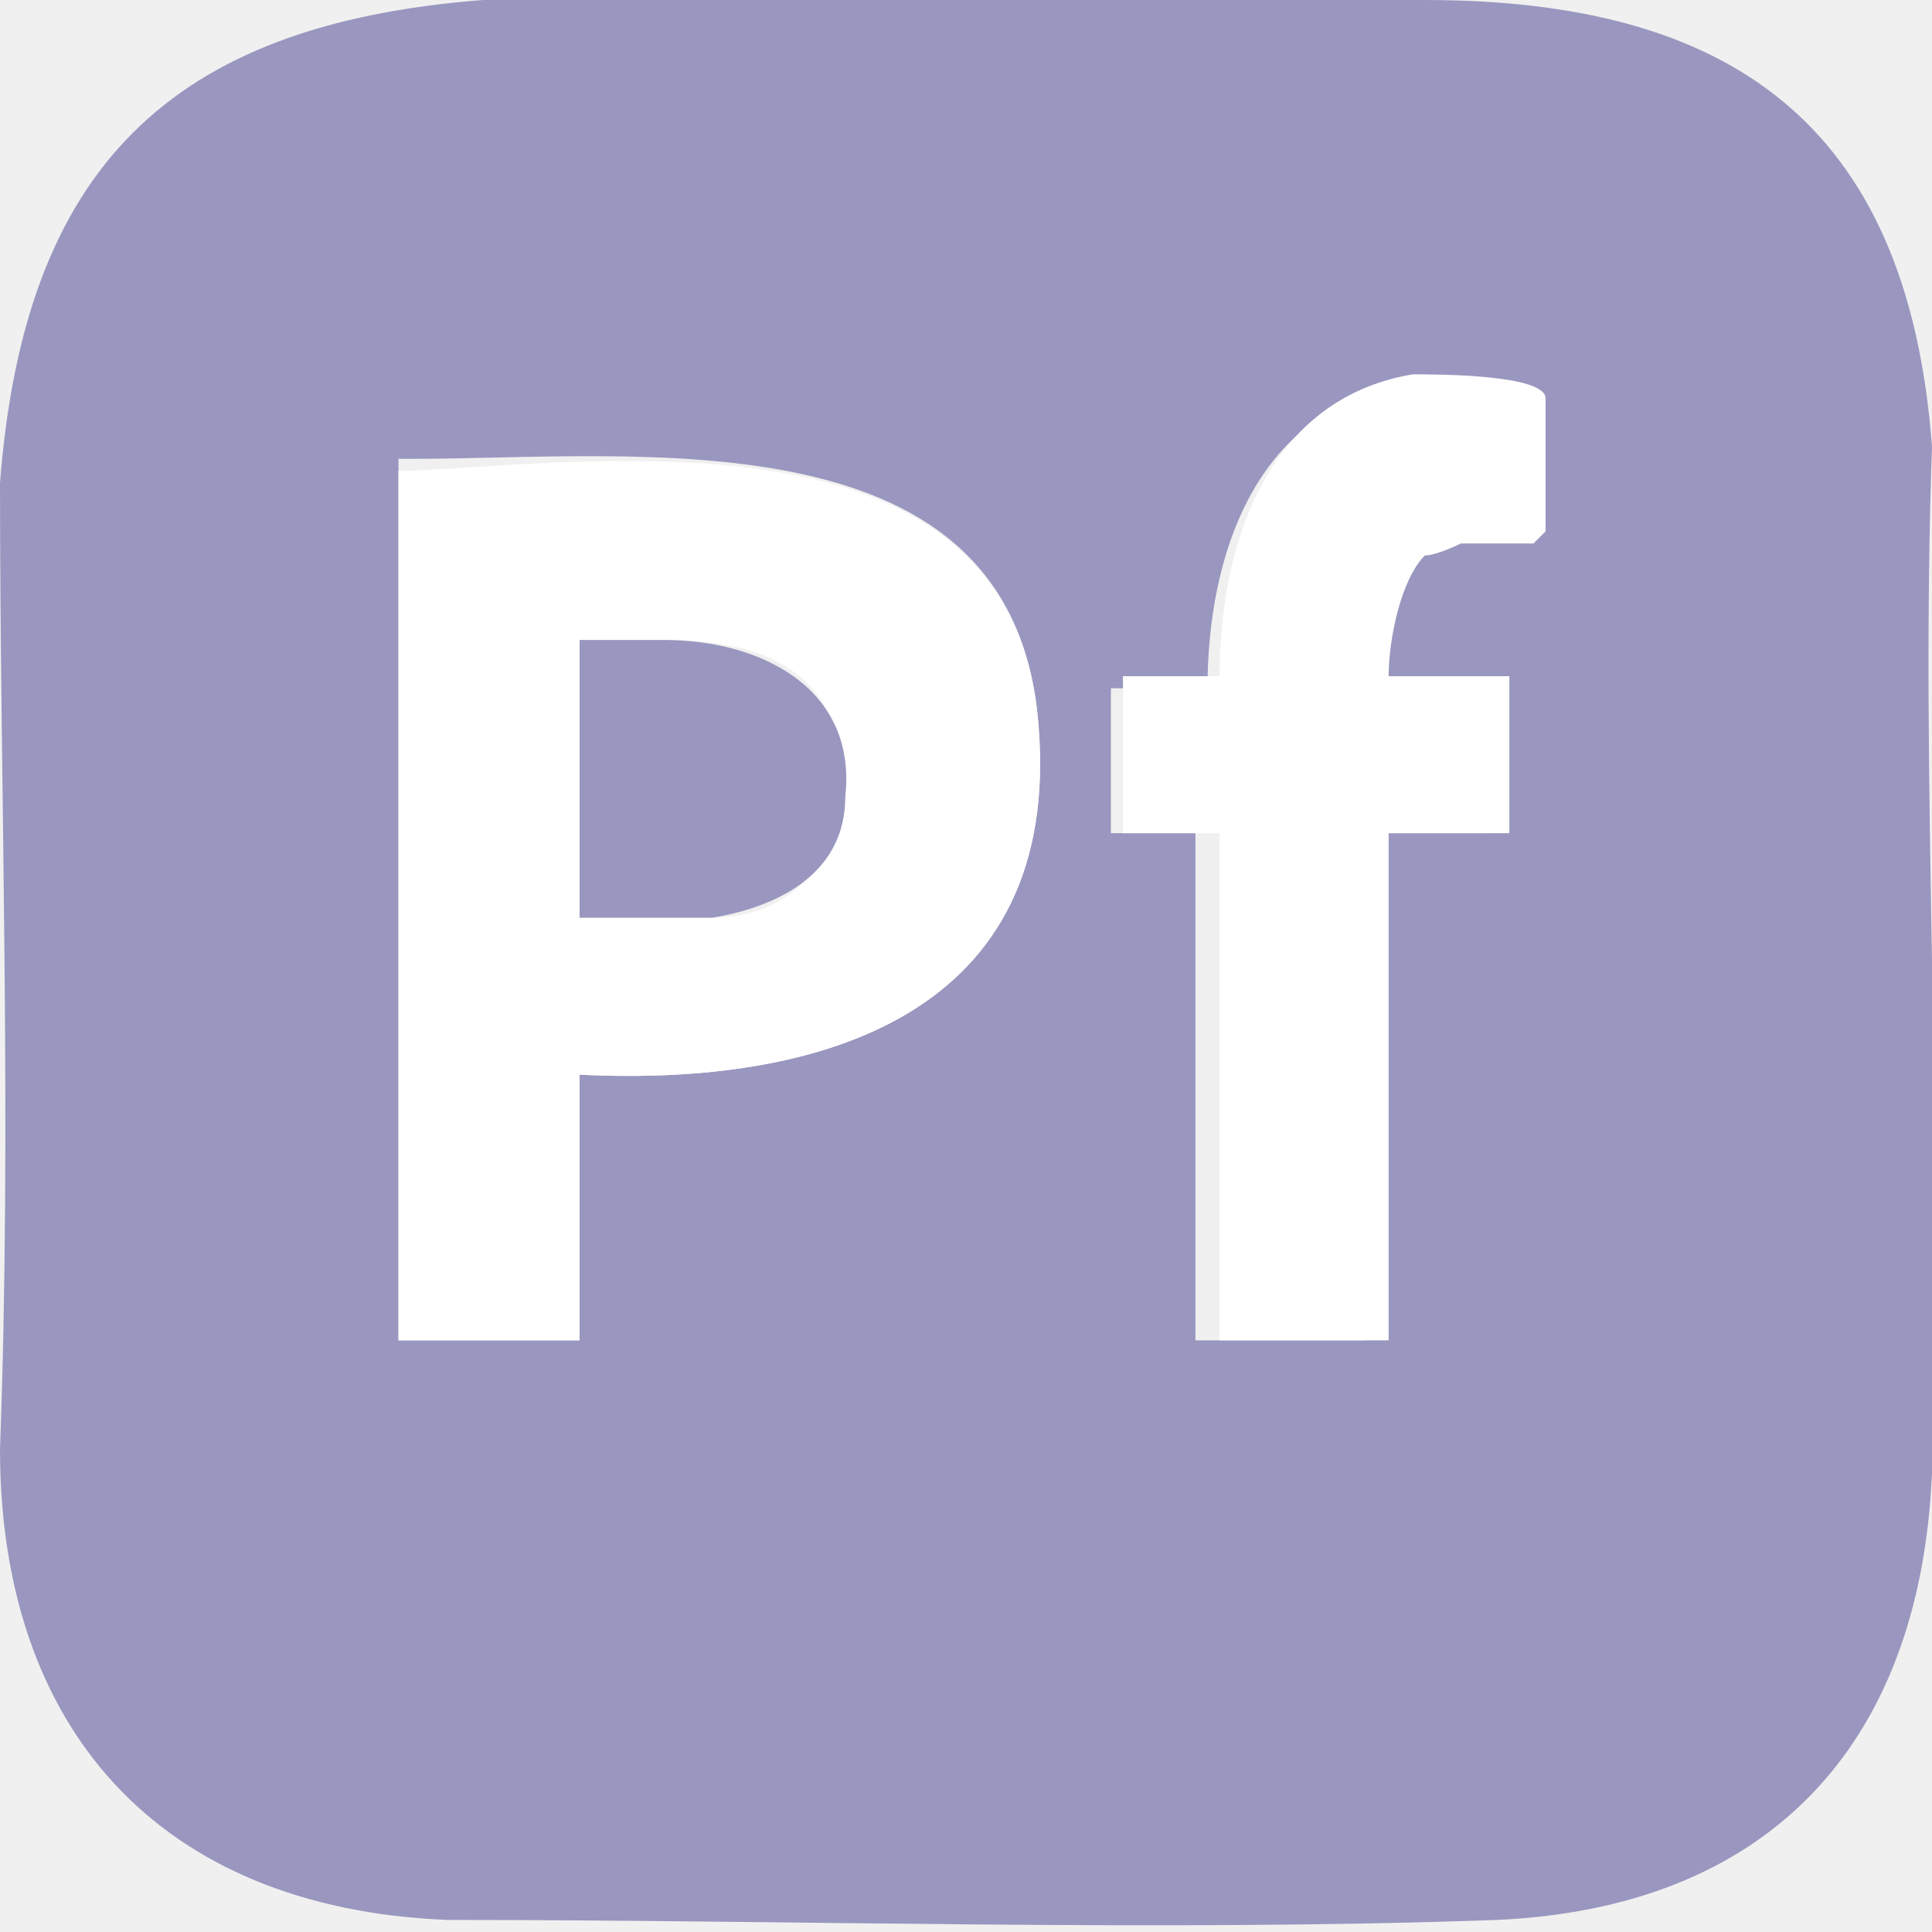
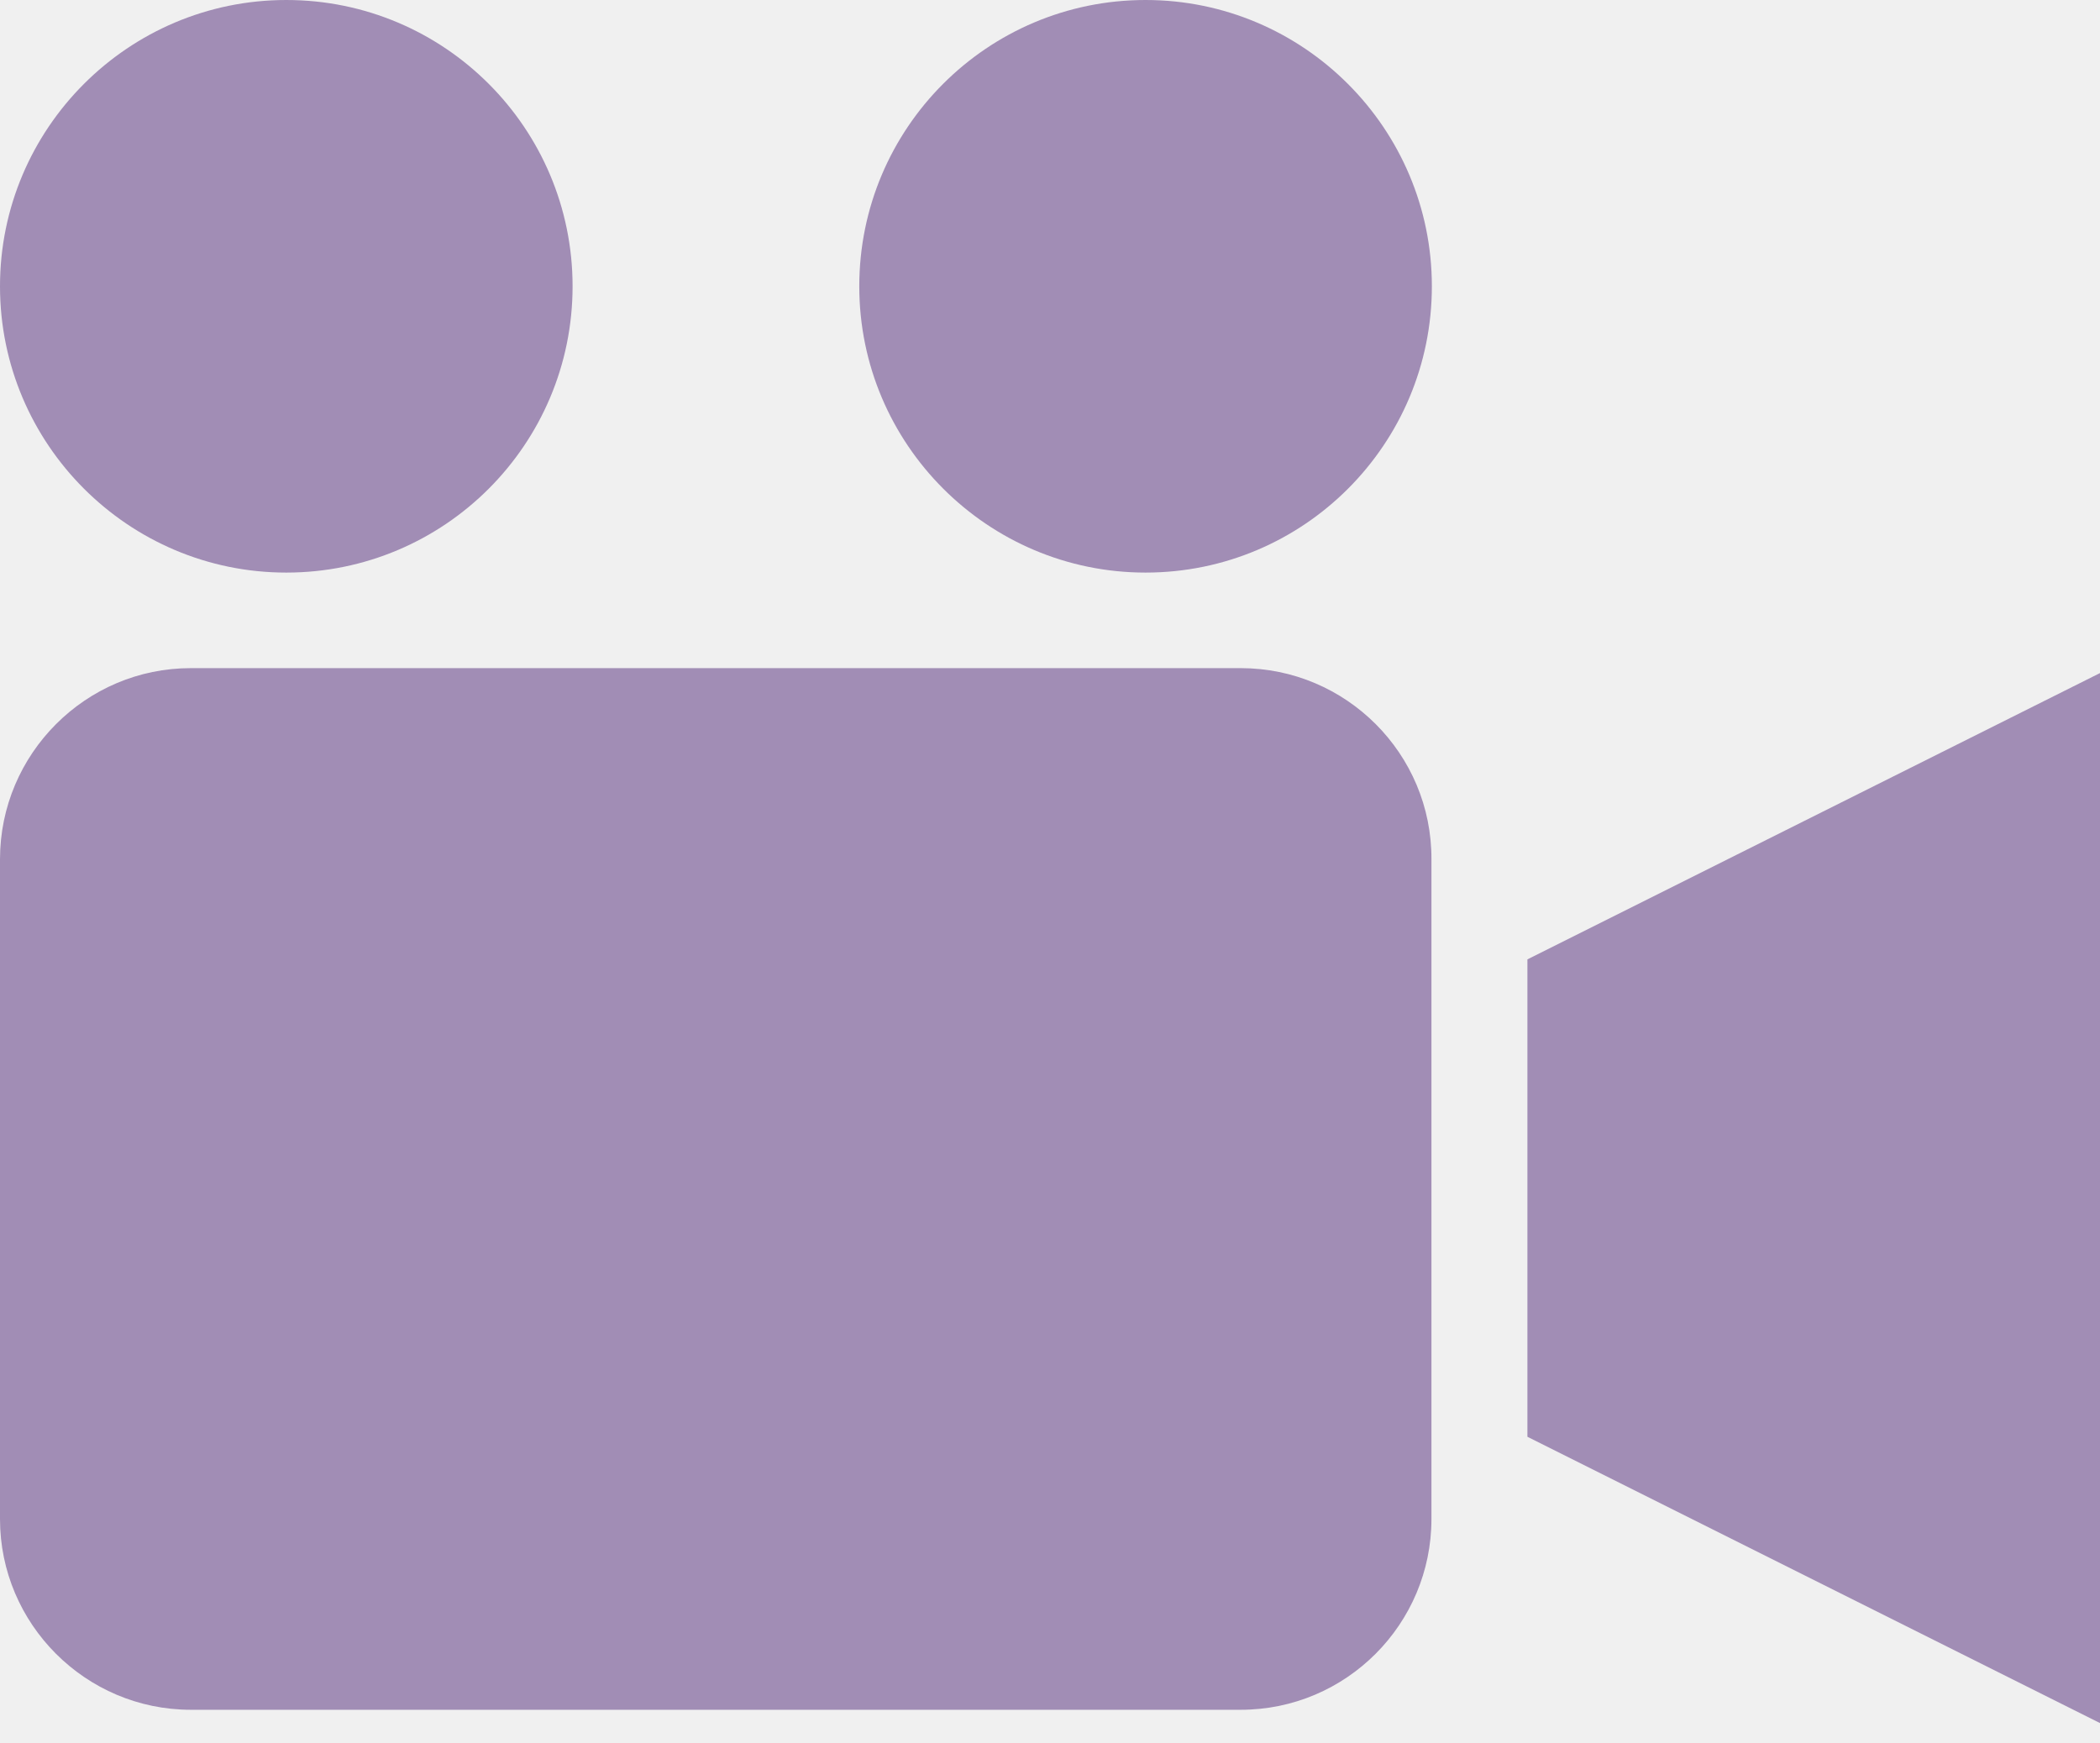
- <svg xmlns="http://www.w3.org/2000/svg" id="Layer_1" version="1.1" viewBox="0 0 16 16">
-   <defs>
-     <style>
-       .st0 {
-         fill: #fff;
-       }
- 
-       .st1 {
-         fill: #9997bf;
-       }
-     </style>
-   </defs>
-   <path class="st1" d="M4,0c2.5-.1,5.3,0,7.8,0,2.5,0,4,1,4.2,3.7-.1,2.8.1,5.7,0,8.5-.1,2.3-1.4,3.6-3.6,3.7-2.8.1-5.8,0-8.7,0C1.3,15.8,0,14.3,0,12,.1,9.3,0,6.6,0,4,.2,1.4,1.4.2,4,0ZM12.7,4.5c0-.3,0-.8,0-1.1,0-.3-.9-.2-1.1-.2-1.2.2-1.6,1.4-1.6,2.5h-.8v1.2h0c0,0,.7,0,.7,0v4.2h0c0,0,1.4,0,1.4,0h0v-4.2h1v-1.3h0c0,0-1,0-1,0,0-.3,0-.8.3-1,0,0,.2-.1.3-.1h.6ZM4.8,8.9c2,.1,4-.5,3.8-2.9-.2-2.6-3.3-2.2-5.2-2.2h-.1v7.3c.4,0,.9,0,1.4,0,0,0,0,0,.1,0,0,0,0-2.2,0-2.2Z" />
-   <path class="st0" d="M4.8,8.9v2.2c0,0,0,0-.1,0-.4,0-.9,0-1.4,0V3.9h.1c1.8-.1,5-.5,5.2,2.1.2,2.4-1.8,3-3.8,2.9ZM4.8,7.6h.8s.3,0,.3,0c.6,0,1-.4,1.1-1,0-1-.6-1.3-1.5-1.3-.1,0-.6,0-.7,0,0,0,0,0,0,0v2.3h0Z" />
-   <path class="st0" d="M12.7,4.5h-.6s-.2.1-.3.1c-.2.2-.3.7-.3,1h1v1.3h-1v4.2h0c0,0-1.4,0-1.4,0h0v-4.2h-.8v-1.3h.8c0-1.1.4-2.3,1.6-2.5.2,0,1.1,0,1.1.2,0,.3,0,.8,0,1.1Z" />
-   <path class="st1" d="M4.8,7.6v-2.3s0,0,0,0c.1,0,.6,0,.7,0,.8,0,1.6.4,1.5,1.3,0,.6-.5.9-1.1,1,0,0-.3,0-.3,0h-.8Z" />
+ <svg xmlns="http://www.w3.org/2000/svg" width="100" height="83" viewBox="0 0 100 83" fill="none">
+   <path d="M59.082 31.816H9.082C4.082 31.816 0 35.898 0 40.918L0 72.336C0 77.336 4.082 81.418 9.082 81.418H59.082C64.102 81.418 68.164 77.336 68.164 72.336L68.164 40.918C68.184 35.898 64.102 31.816 59.082 31.816ZM72.734 45.684V68.418L100 82.051V32.051L72.734 45.684ZM13.633 27.266C21.172 27.266 27.266 21.152 27.266 13.633C27.266 6.113 21.172 0 13.633 0C6.113 0 0 6.113 0 13.633C0 21.152 6.113 27.266 13.633 27.266ZM54.551 0C47.012 0 40.918 6.113 40.918 13.633C40.918 21.152 47.031 27.266 54.551 27.266C62.09 27.266 68.184 21.152 68.184 13.633C68.184 6.113 62.07 0 54.551 0Z" fill="#A18DB5" />
</svg>
